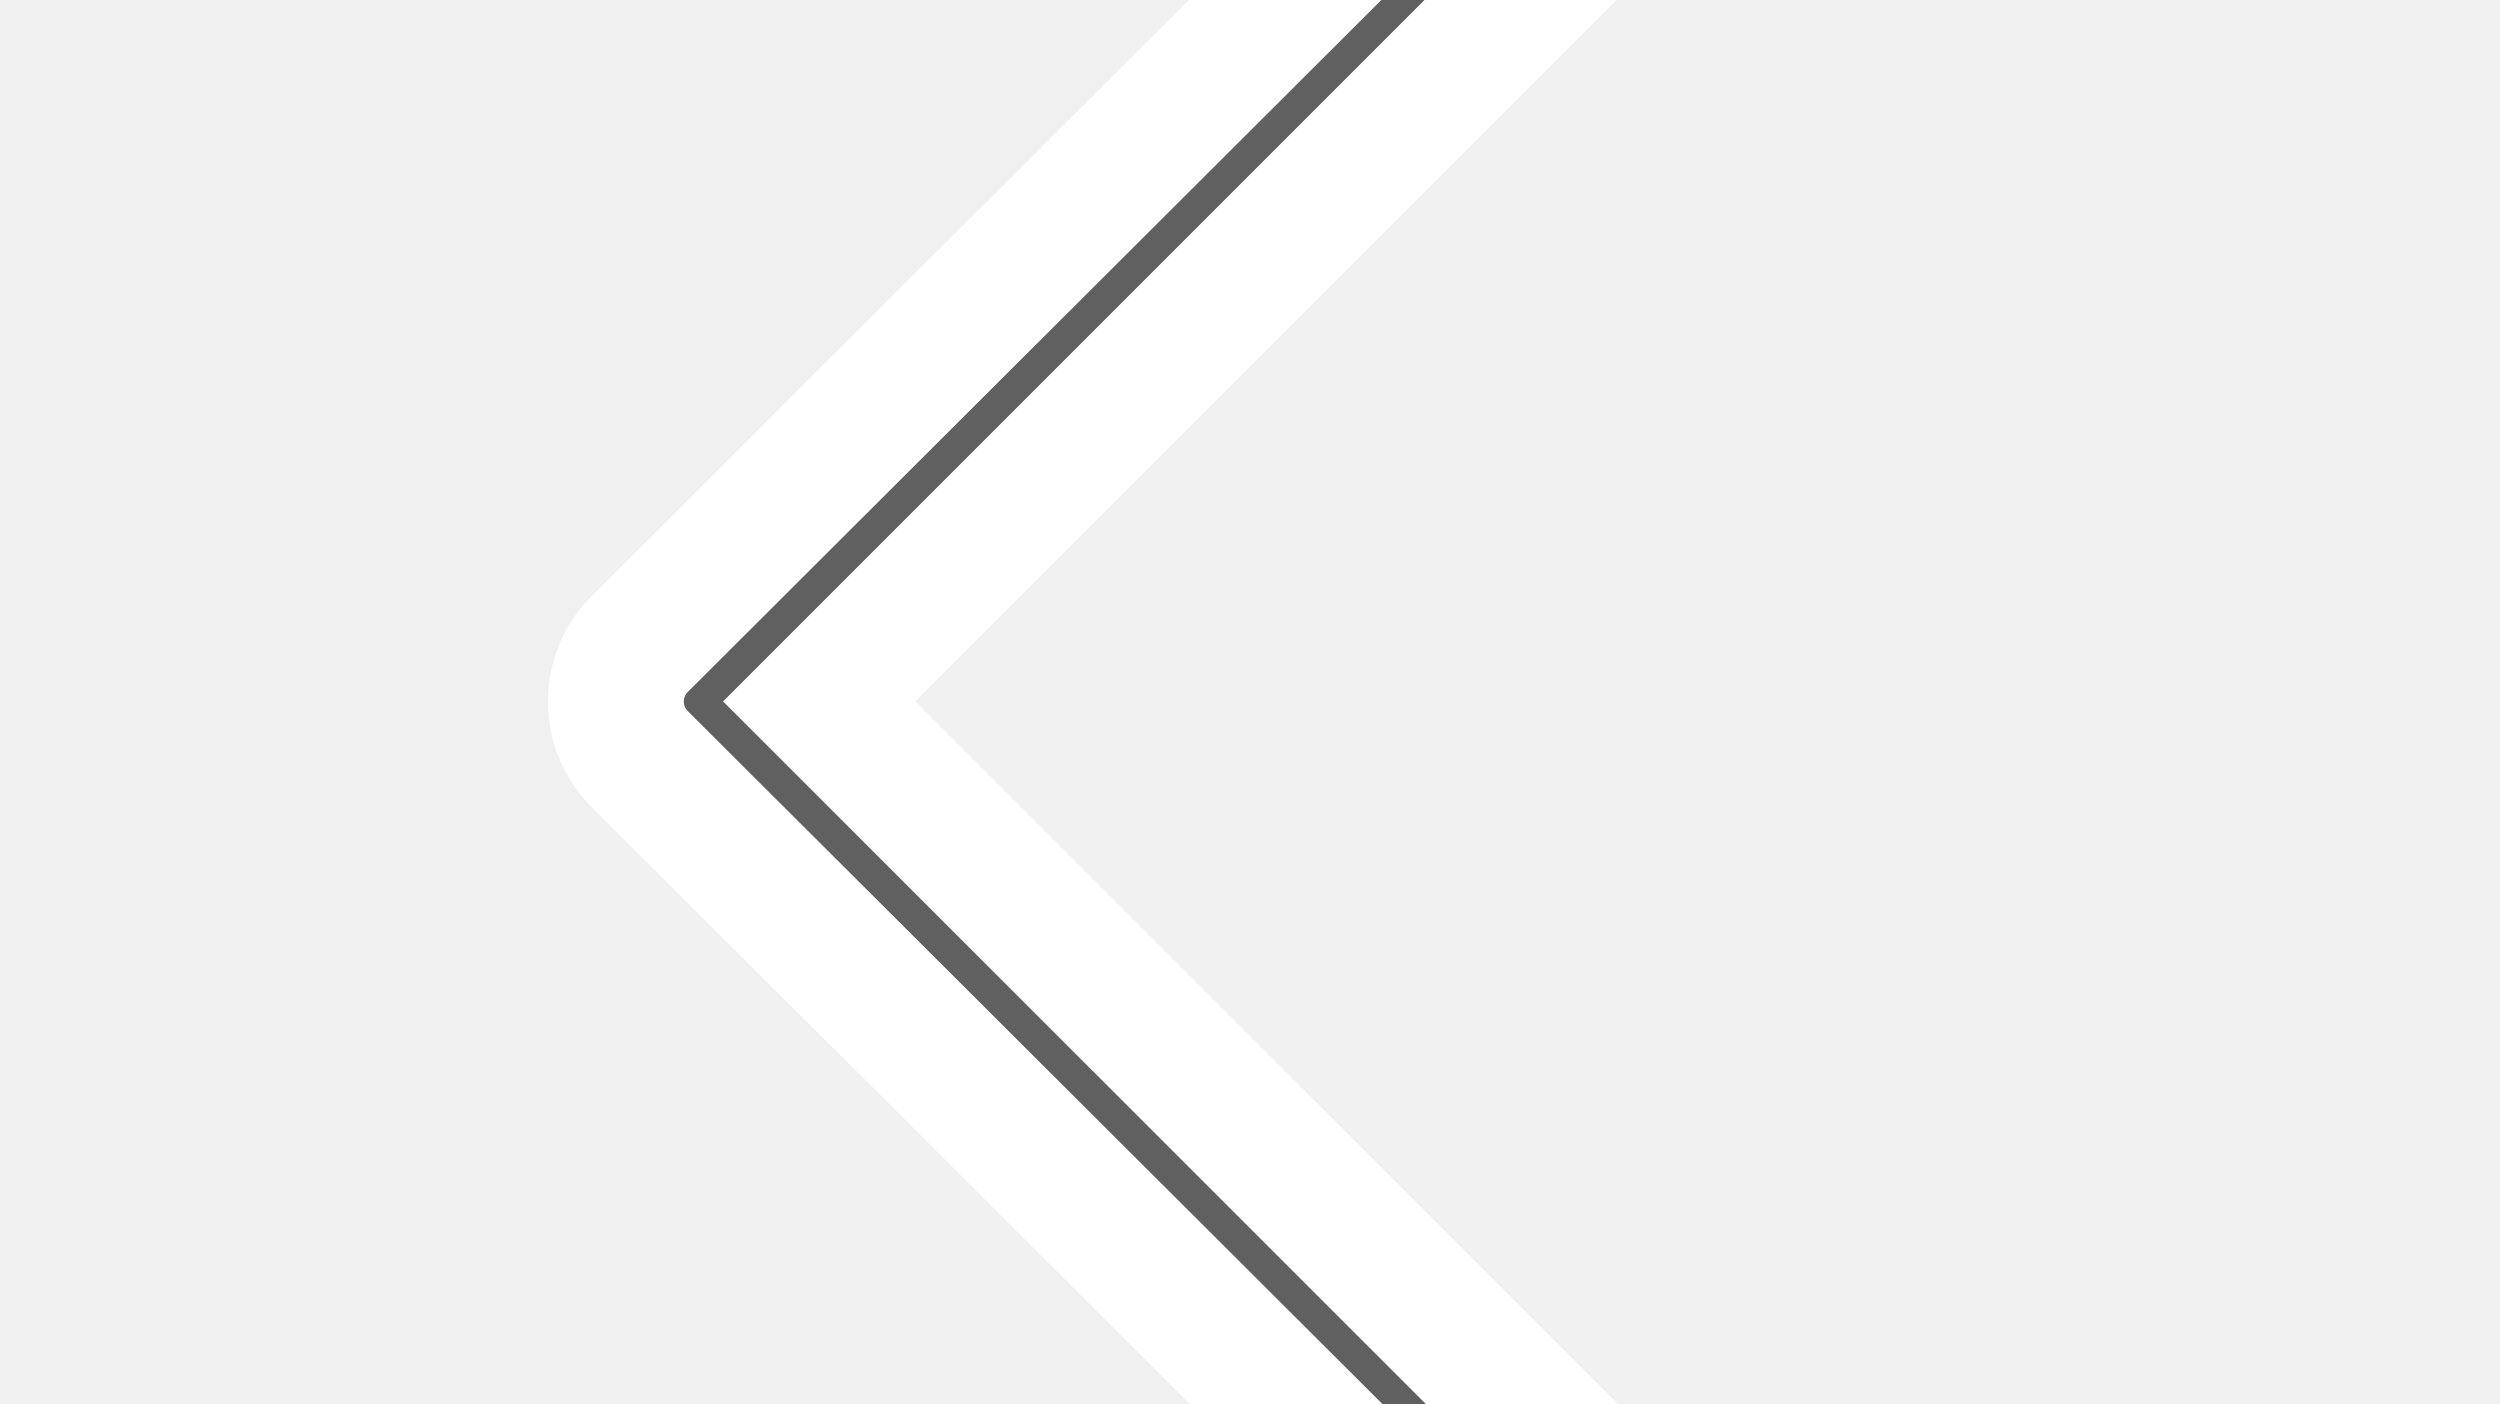
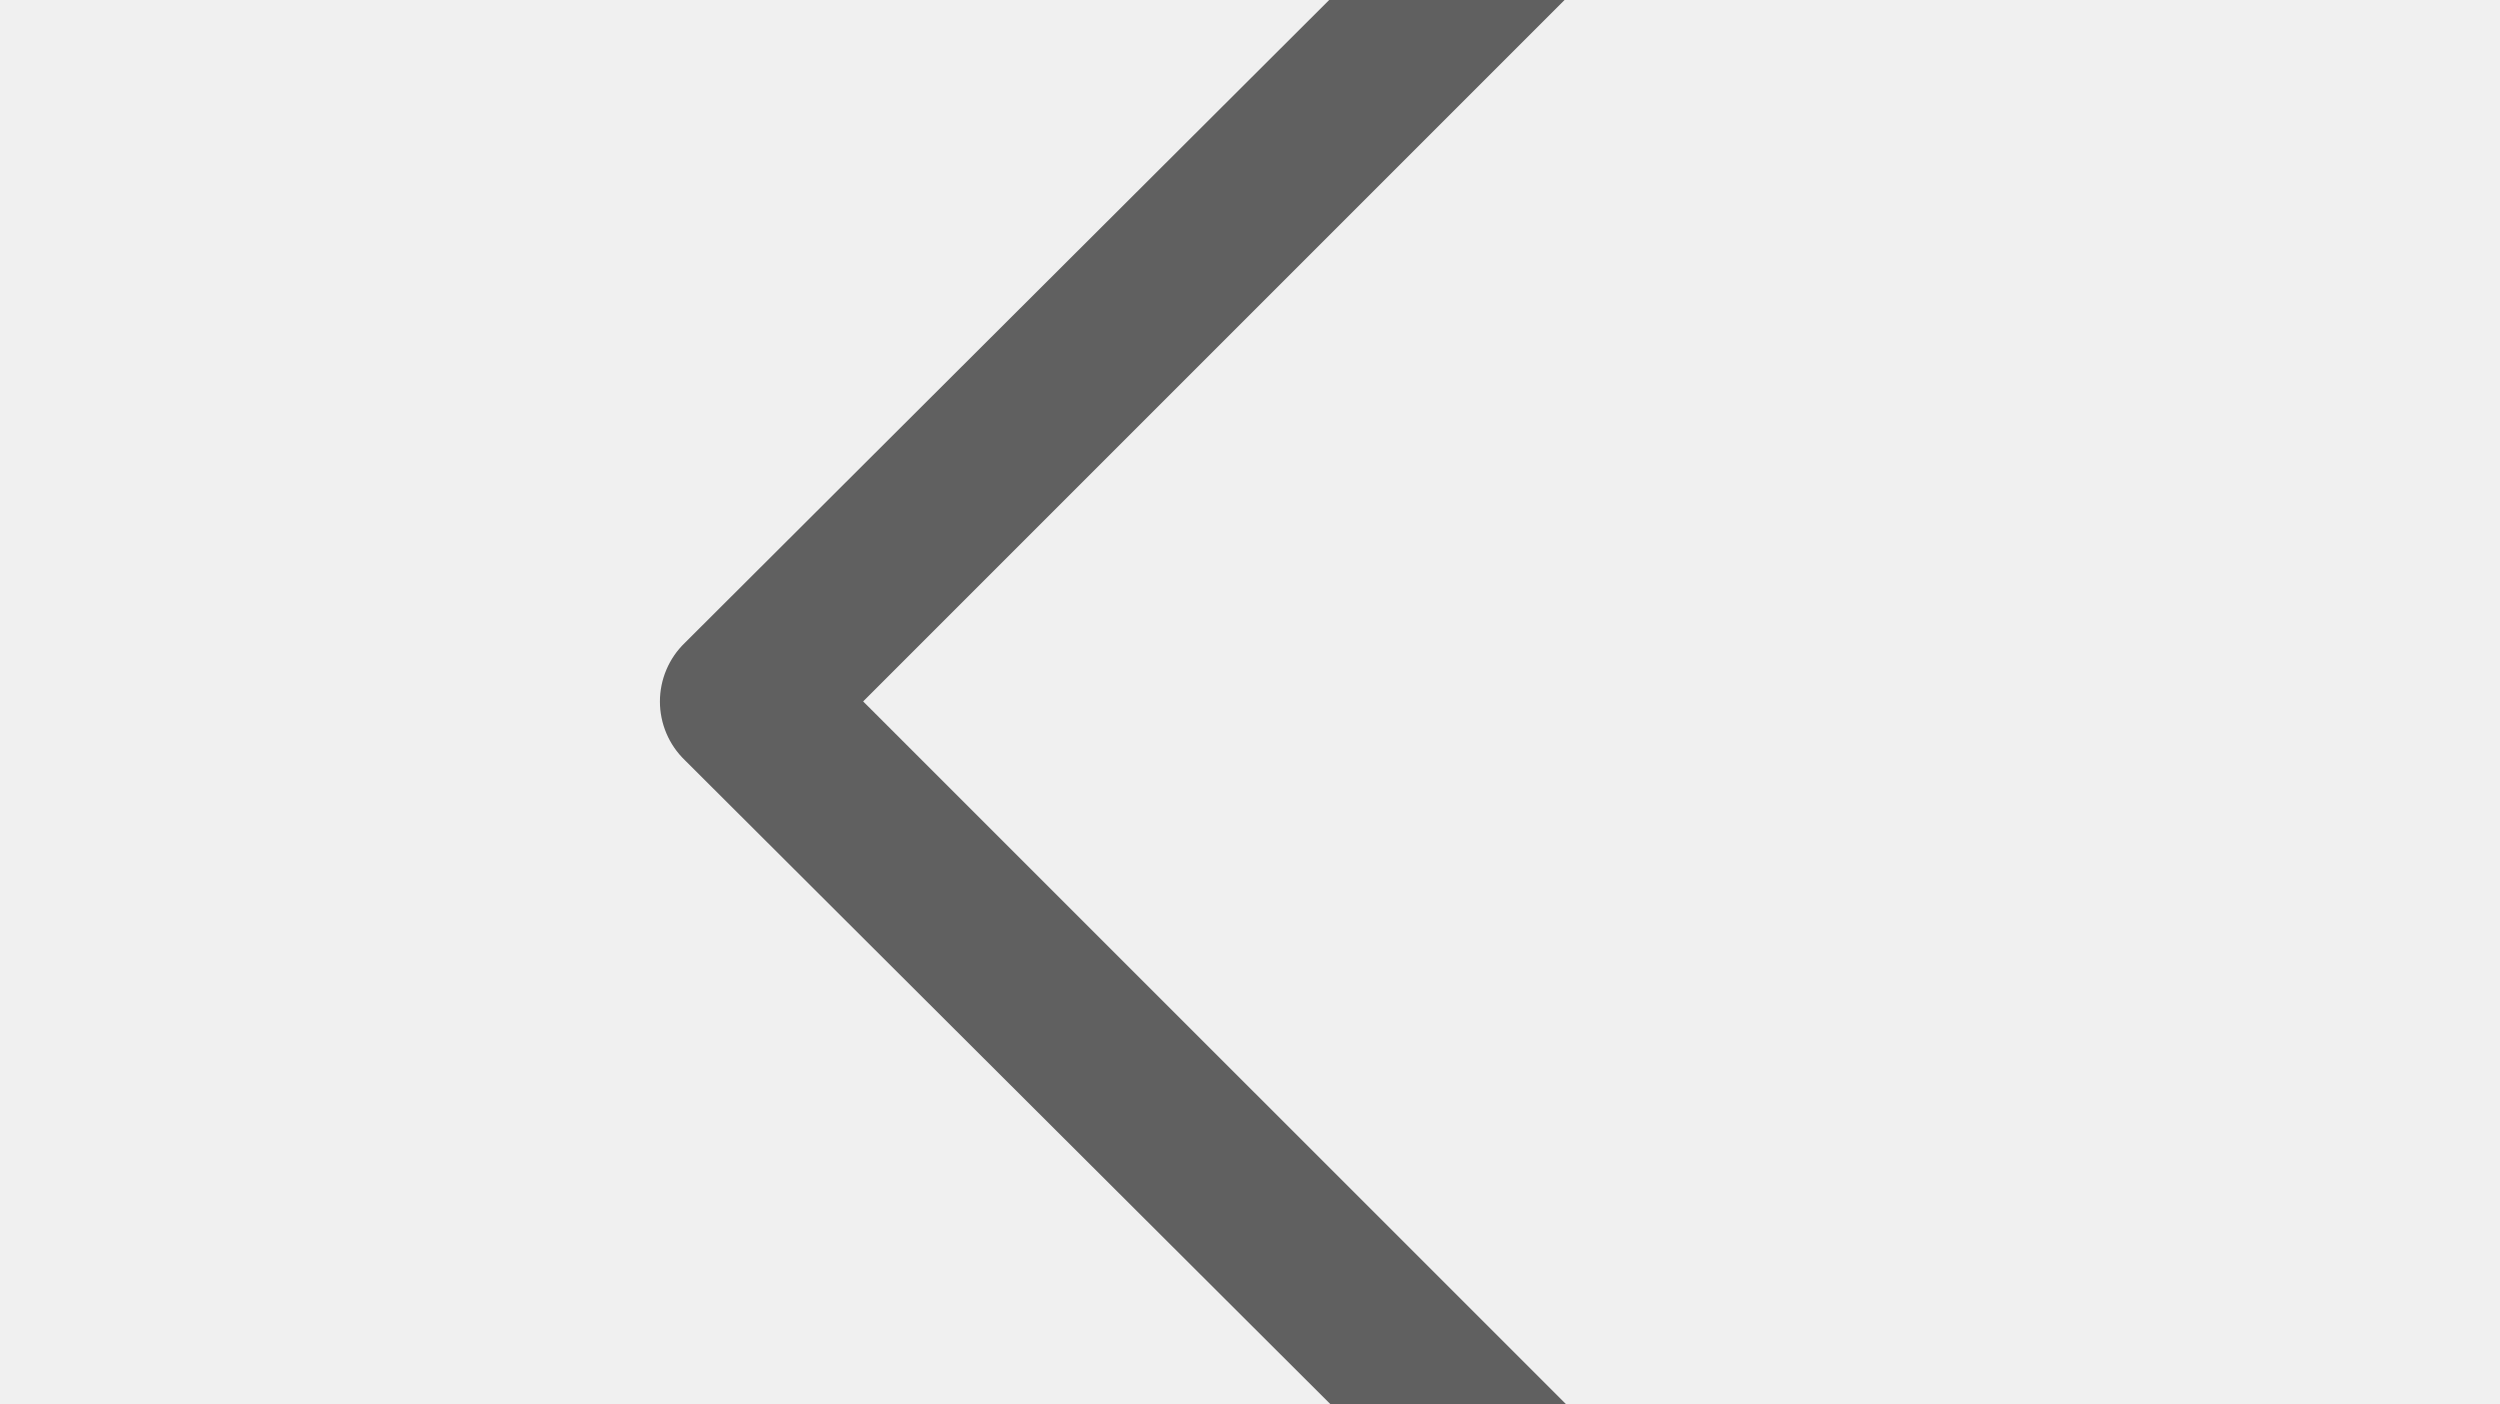
<svg xmlns="http://www.w3.org/2000/svg" viewBox="-13243.375 -8263.875 13.804 7.75" version="1.1" id="svg3840">
  <defs id="defs3837">
    <style id="style3835">
      .cls-1 {
        fill: #606060ff;
        stroke: #fff;
        stroke-width: 0.75px;
      }
    </style>
  </defs>
-   <path id="Path_460" data-name="Path 460" class="cls-1" d="m -13233.758,-8253.614 a 0.458,0.458 0 0 0 0.324,0.141 0.407,0.407 0 0 0 0.324,-0.141 0.45,0.45 0 0 0 0,-0.647 l -5.742,-5.741 5.741,-5.741 a 0.45,0.45 0 0 0 0,-0.647 0.45,0.45 0 0 0 -0.647,0 l -6.079,6.065 a 0.45,0.45 0 0 0 0,0.647 z m 0,0" style="stroke:#ffffff;stroke-width:0.75px" />
+   <path id="Path_460" data-name="Path 460" class="cls-1" d="m -13233.515,-8253.614 a 0.458,0.458 0 0 0 0.324,0.141 0.407,0.407 0 0 0 0.324,-0.141 0.45,0.45 0 0 0 0,-0.647 l -5.742,-5.741 5.741,-5.741 a 0.45,0.45 0 0 0 0,-0.647 0.45,0.45 0 0 0 -0.647,0 l -6.079,6.065 a 0.45,0.45 0 0 0 0,0.647 z m 0,0" style="stroke:#ffffff;stroke-width:0.75px;stroke-opacity:0" />
</svg>
